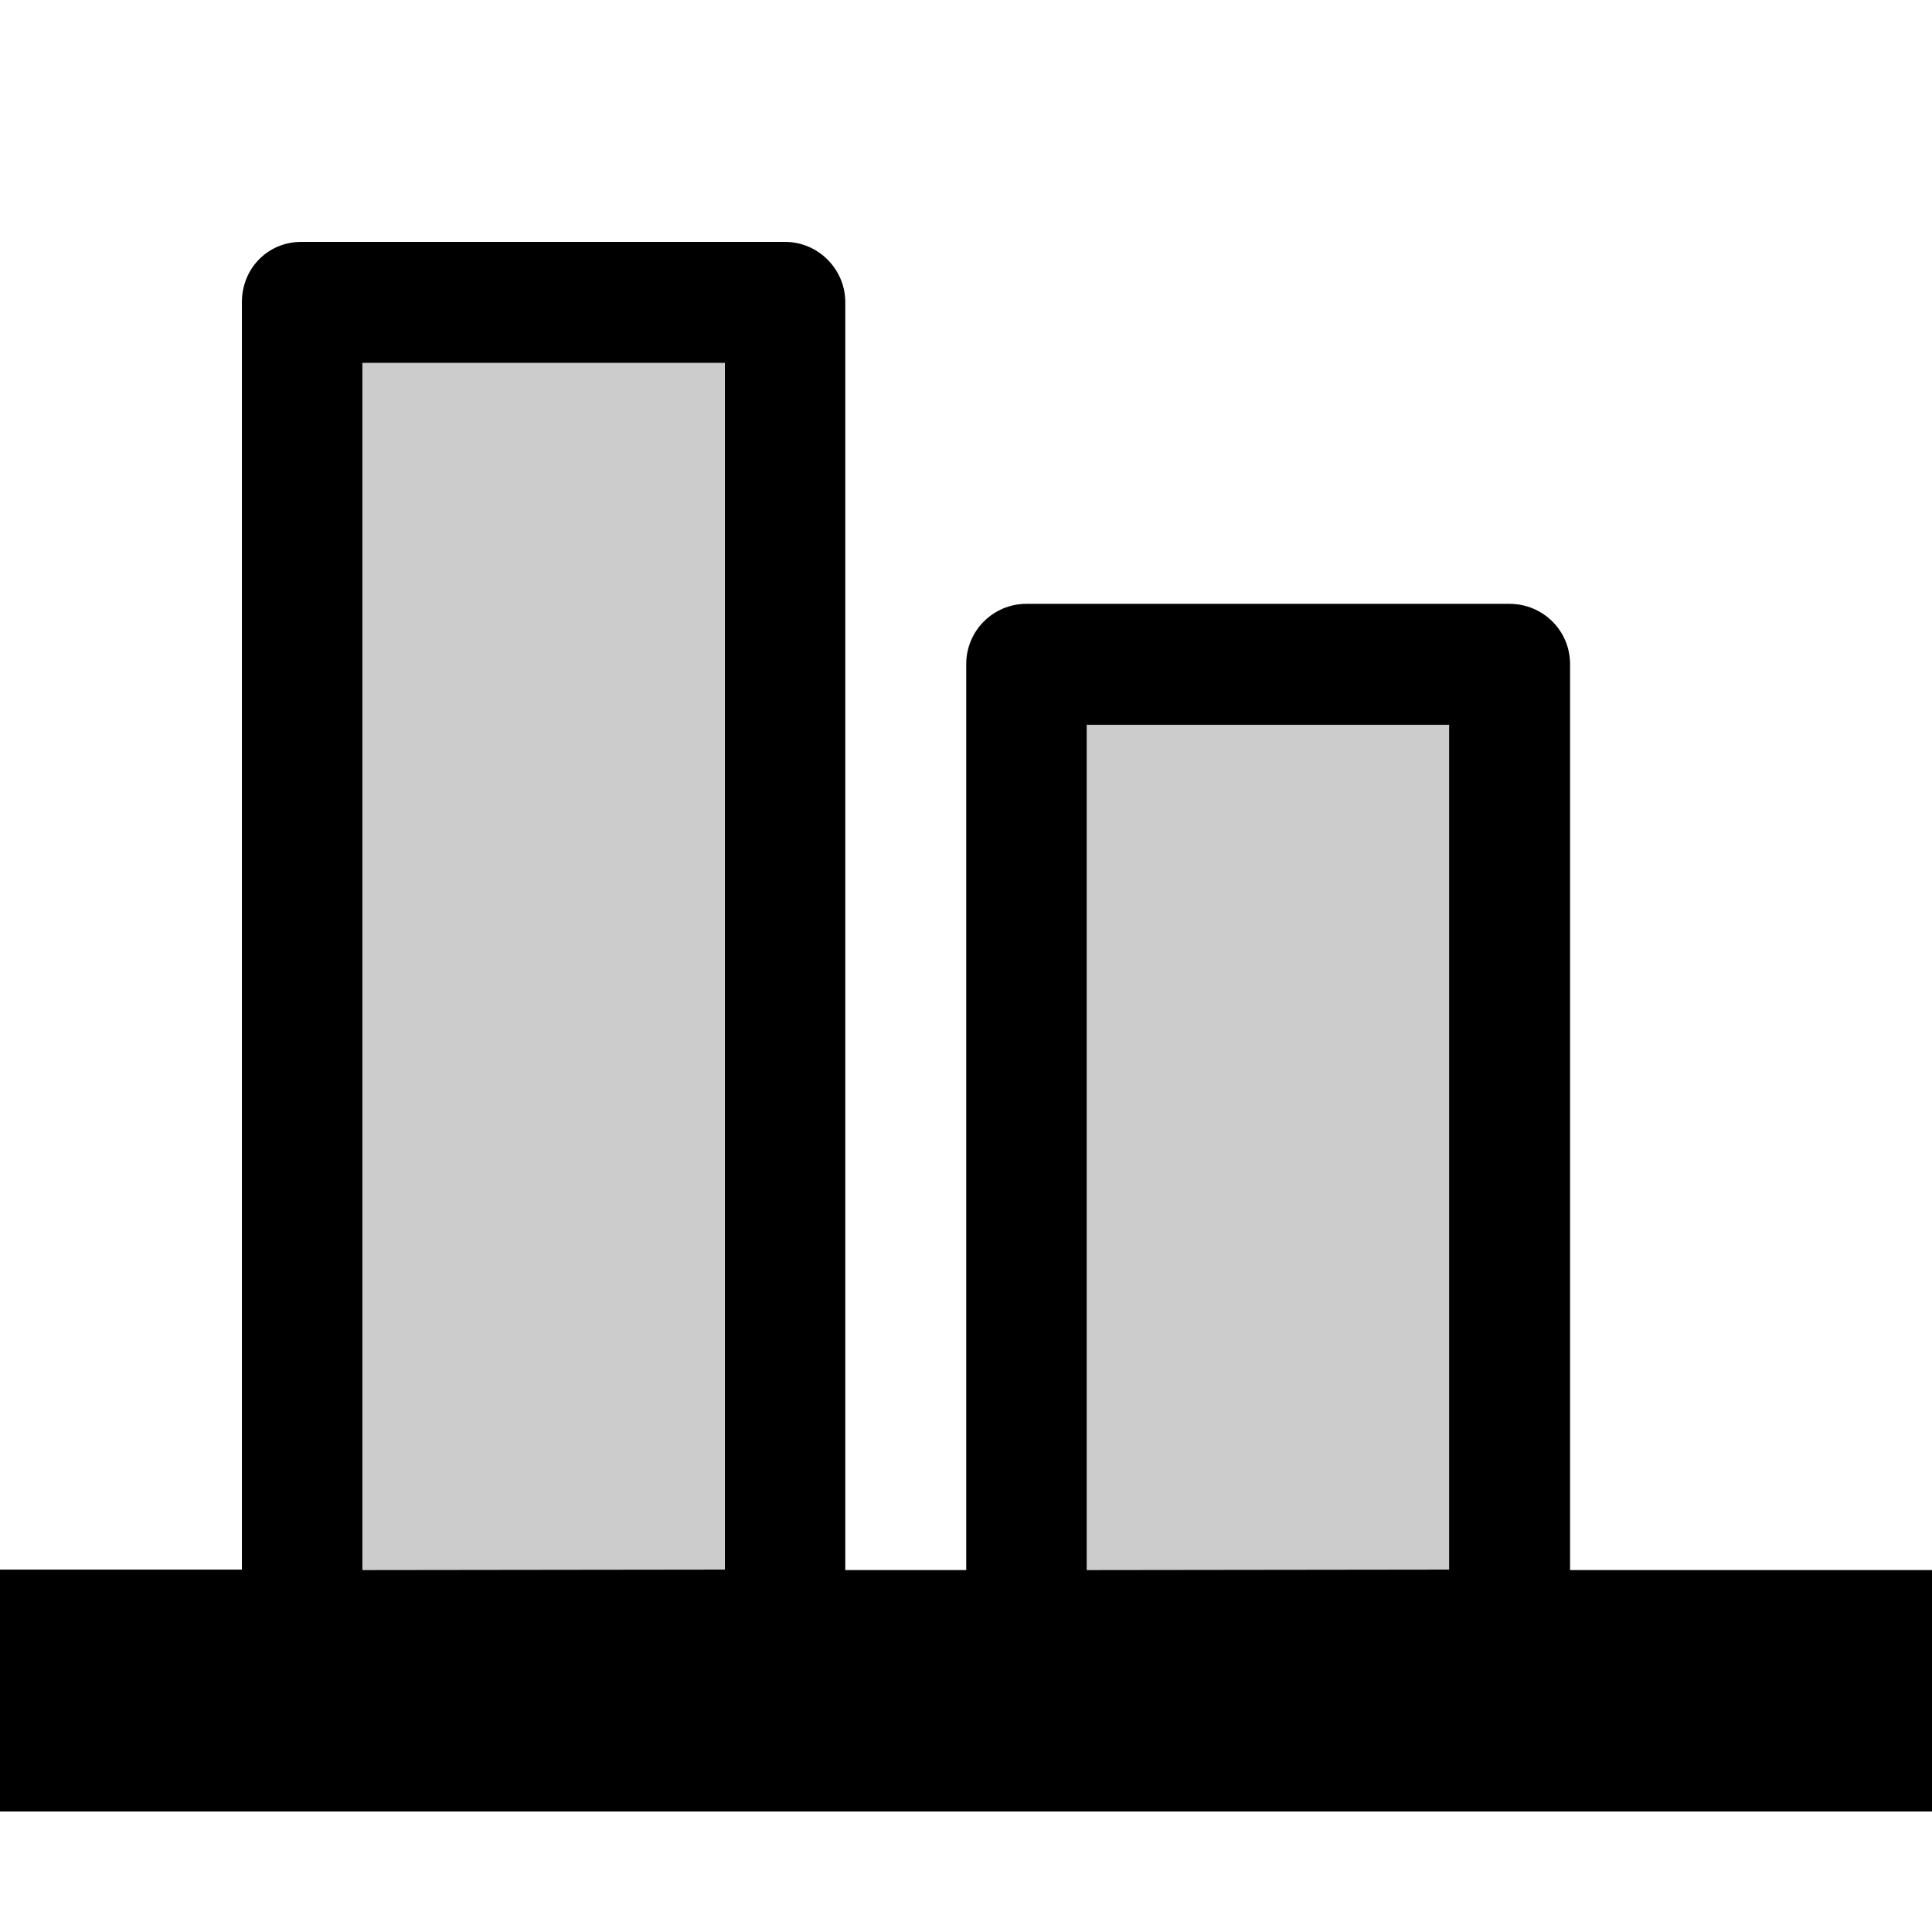
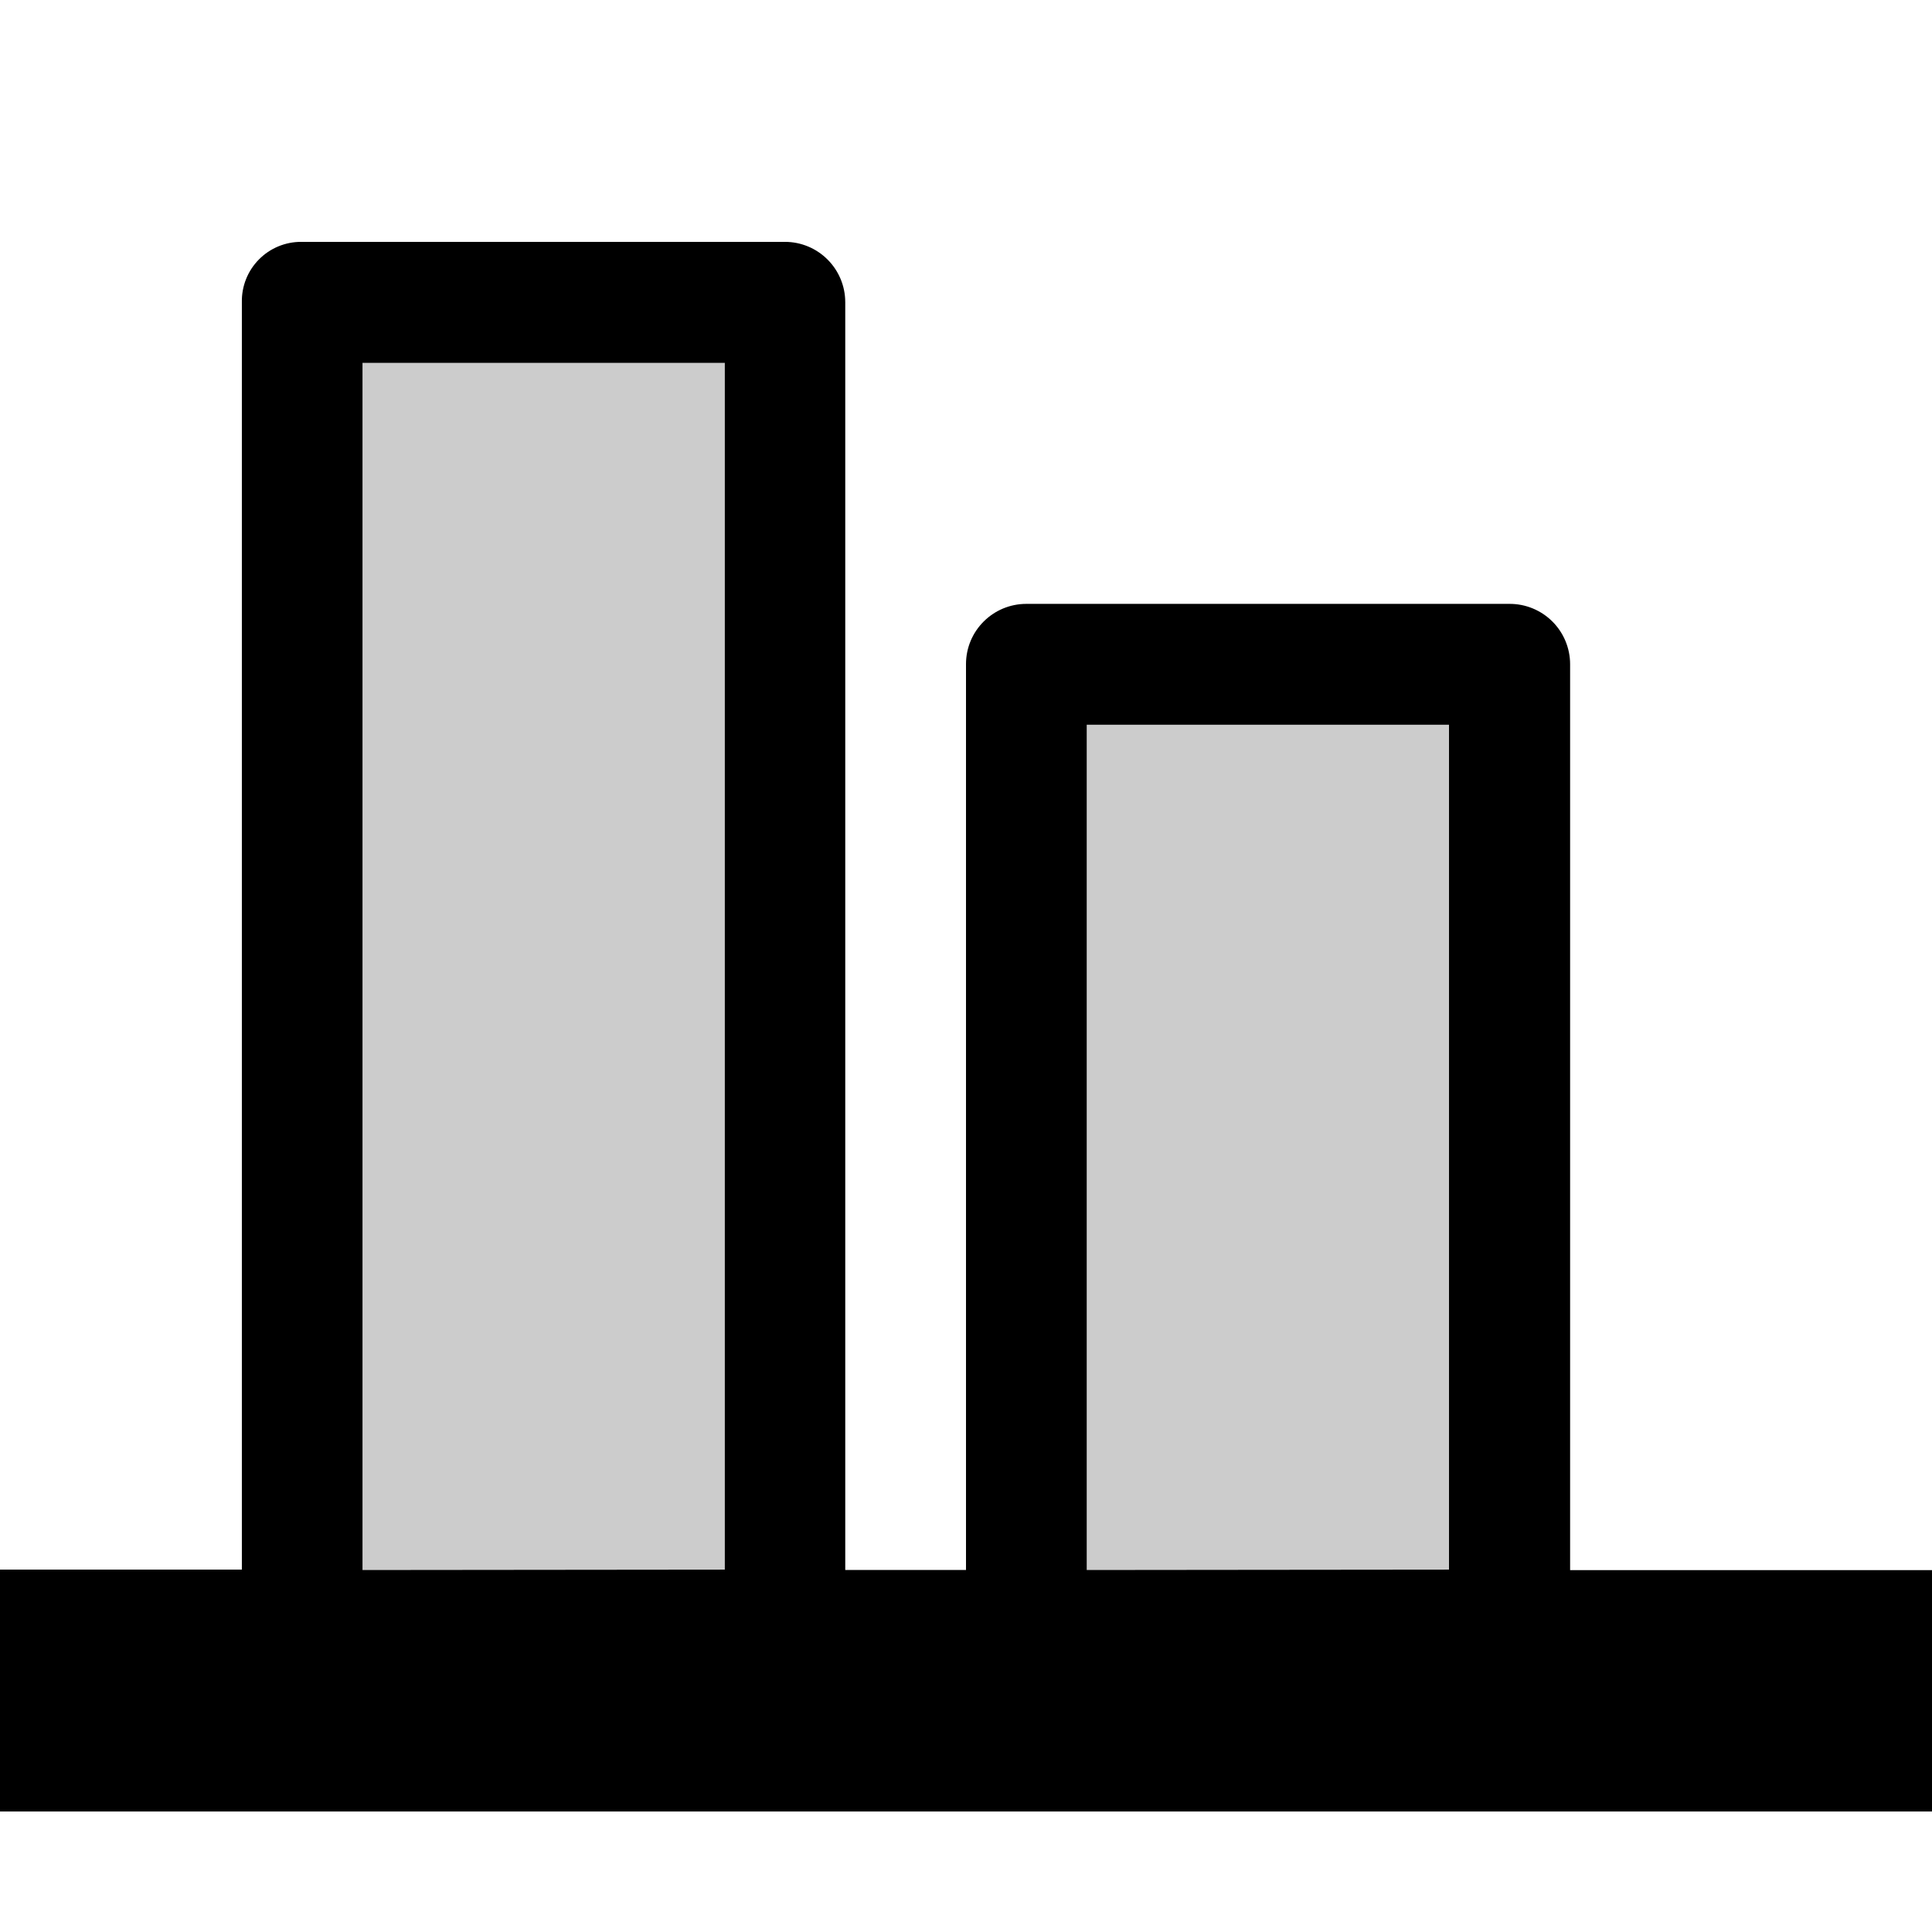
- <svg xmlns="http://www.w3.org/2000/svg" viewBox="0 0 4.233 4.233" fill="currentColor" height="16px" width="16px">
-   <path d="M.794.794V3.44h.793V.794H.794zm1.587.793V3.44h.794V1.587h-.794z" opacity=".2" />
-   <path style="marker:none" d="M4.233 3.969H0v-.53h.53V.662C.53.588.587.53.66.53H1.72c.073 0 .132.06.132.132V3.44h.265V1.455c0-.073.059-.132.132-.132h1.058c.074 0 .133.059.133.132V3.44h.793zm-1.058-.53V1.588h-.794V3.44zm-1.587 0V.795H.794V3.44z" />
+ <svg xmlns="http://www.w3.org/2000/svg" viewBox="0 0 16 16" fill="currentColor" height="16px" width="16px">
+   <path d="M3.001 3v10.002H6V3.001zM9 5.999v7.004h3V5.998z" opacity=".2" />
+   <path d="M16 15.002H0v-2.003h2.003V2.502a.49.49 0 01.492-.499H6.5a.5.5 0 01.5.499v10.5h1V5.5c0-.276.224-.499.5-.499H12.5a.5.5 0 01.503.5v7.502H16zm-4-2.003V6.002H9v7zm-5.998 0V3.005h-3v9.997z" />
</svg>
